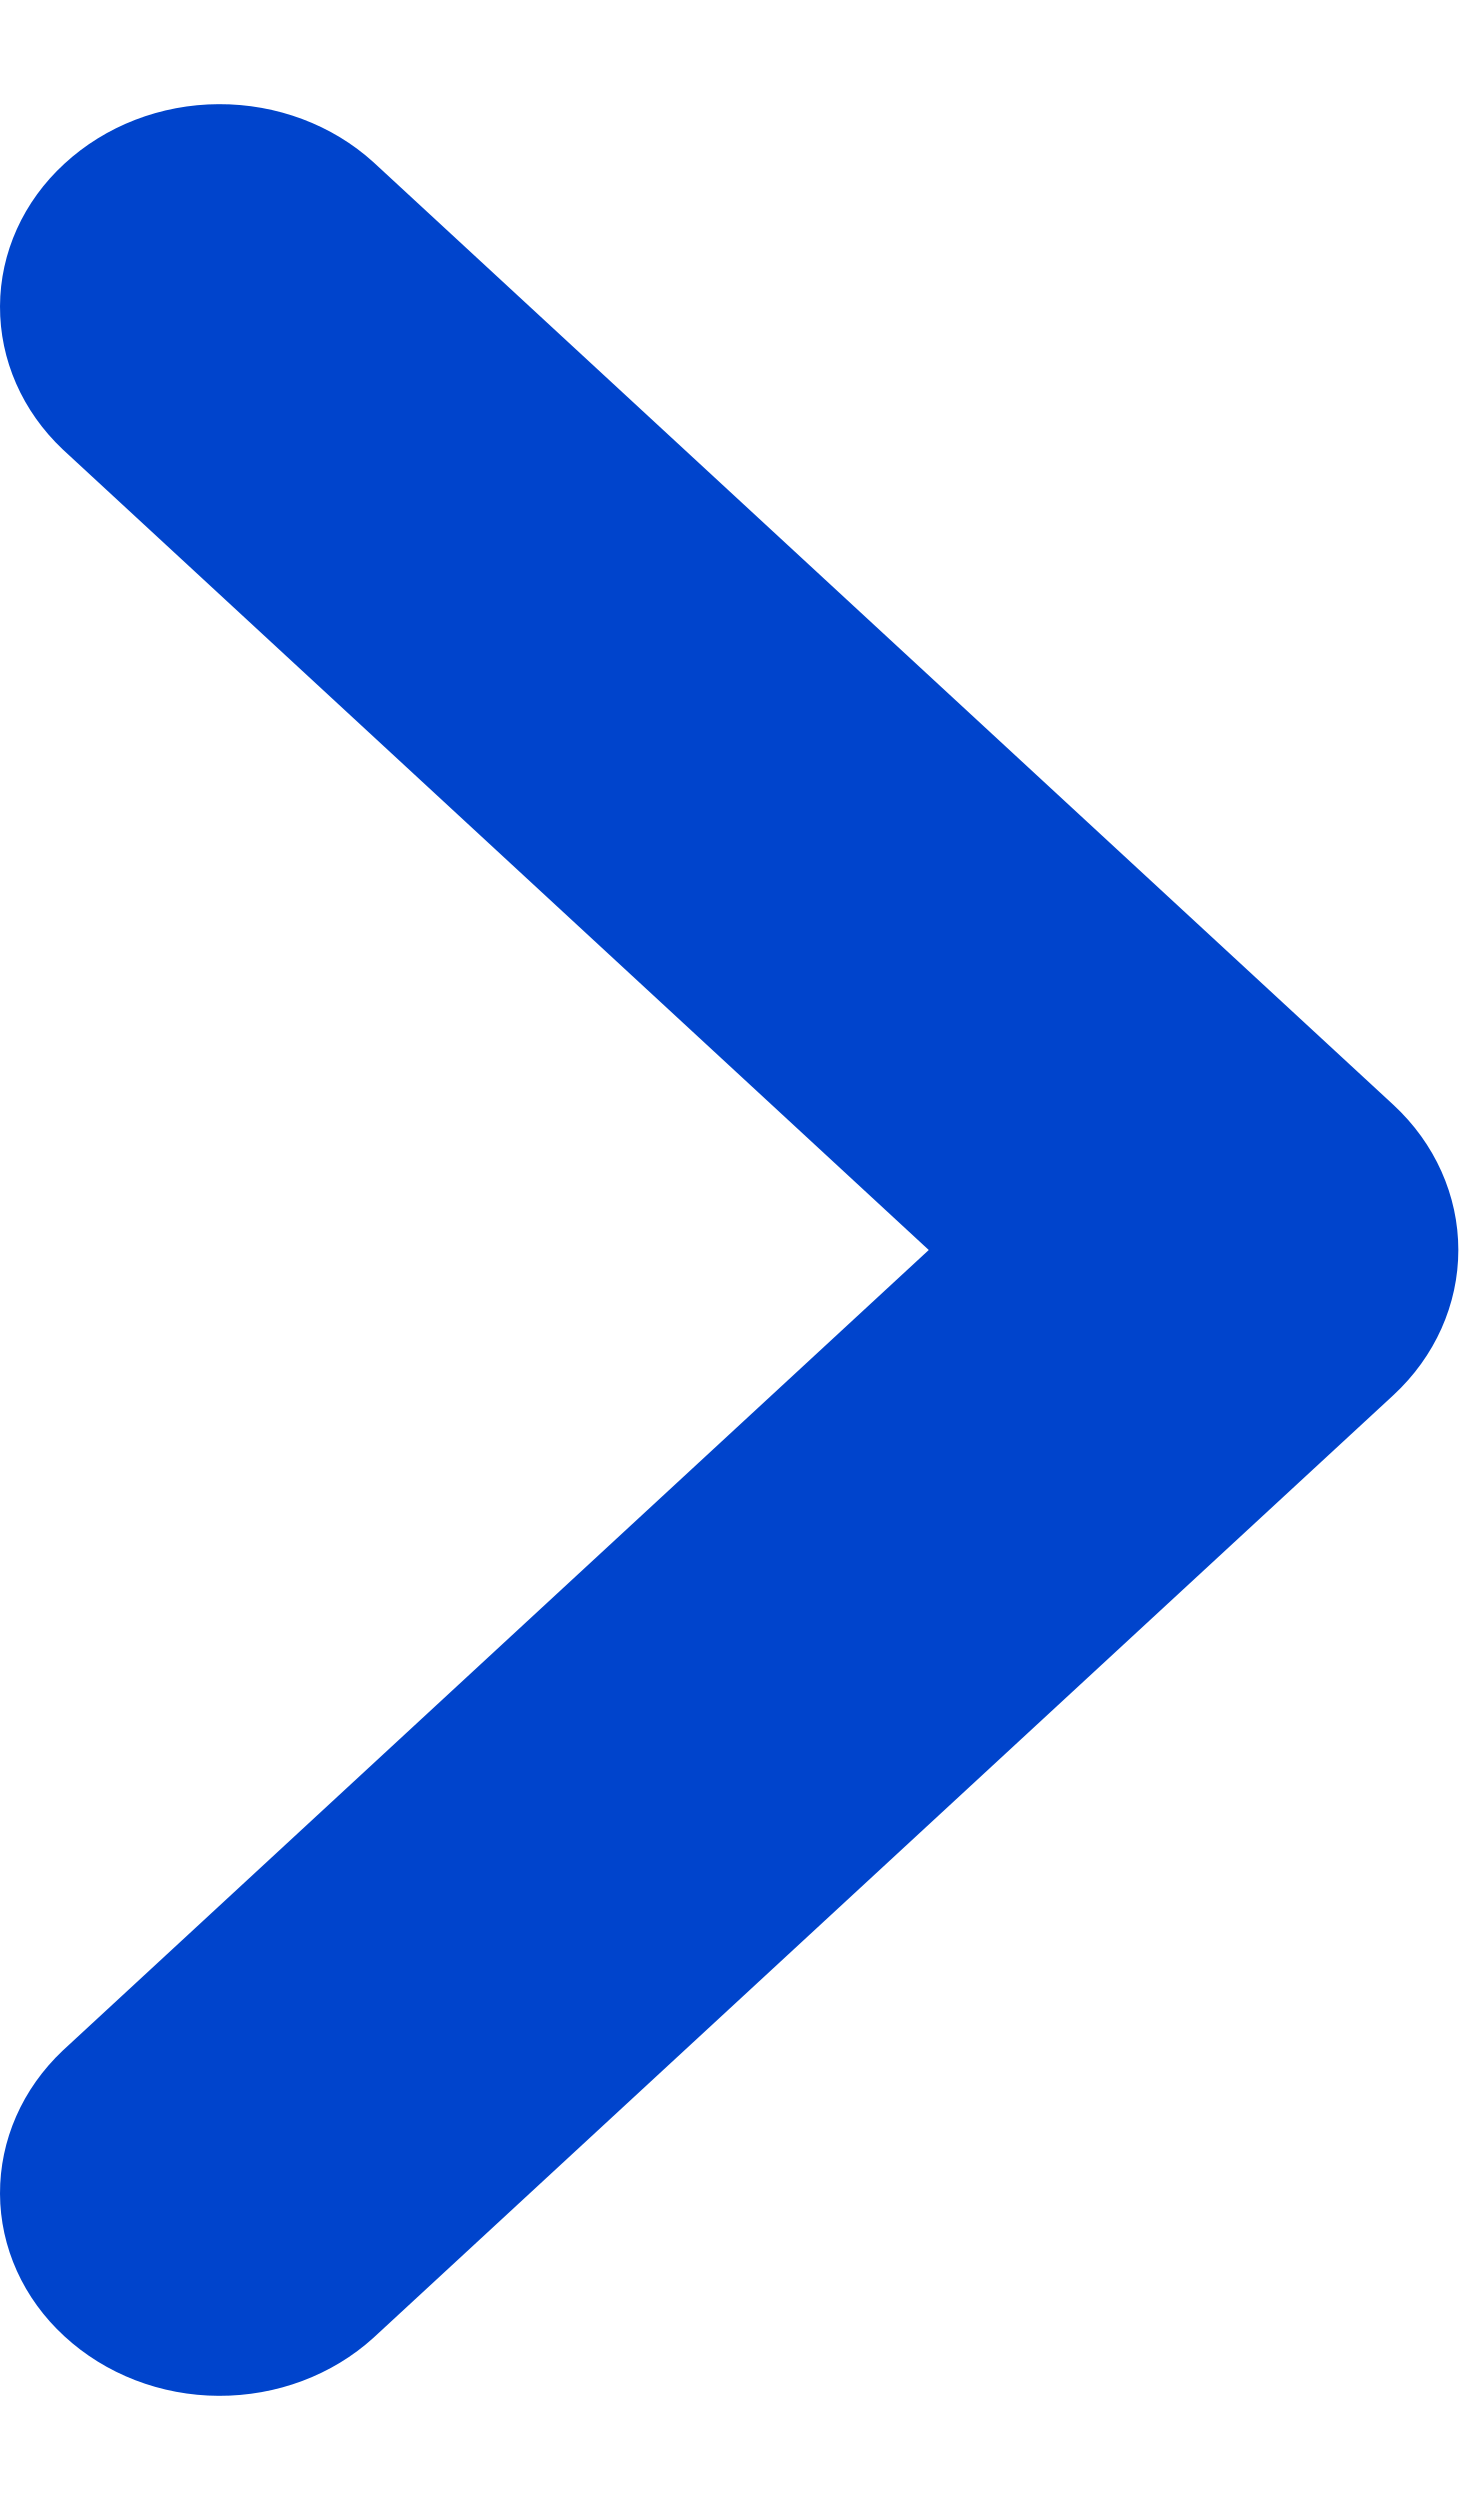
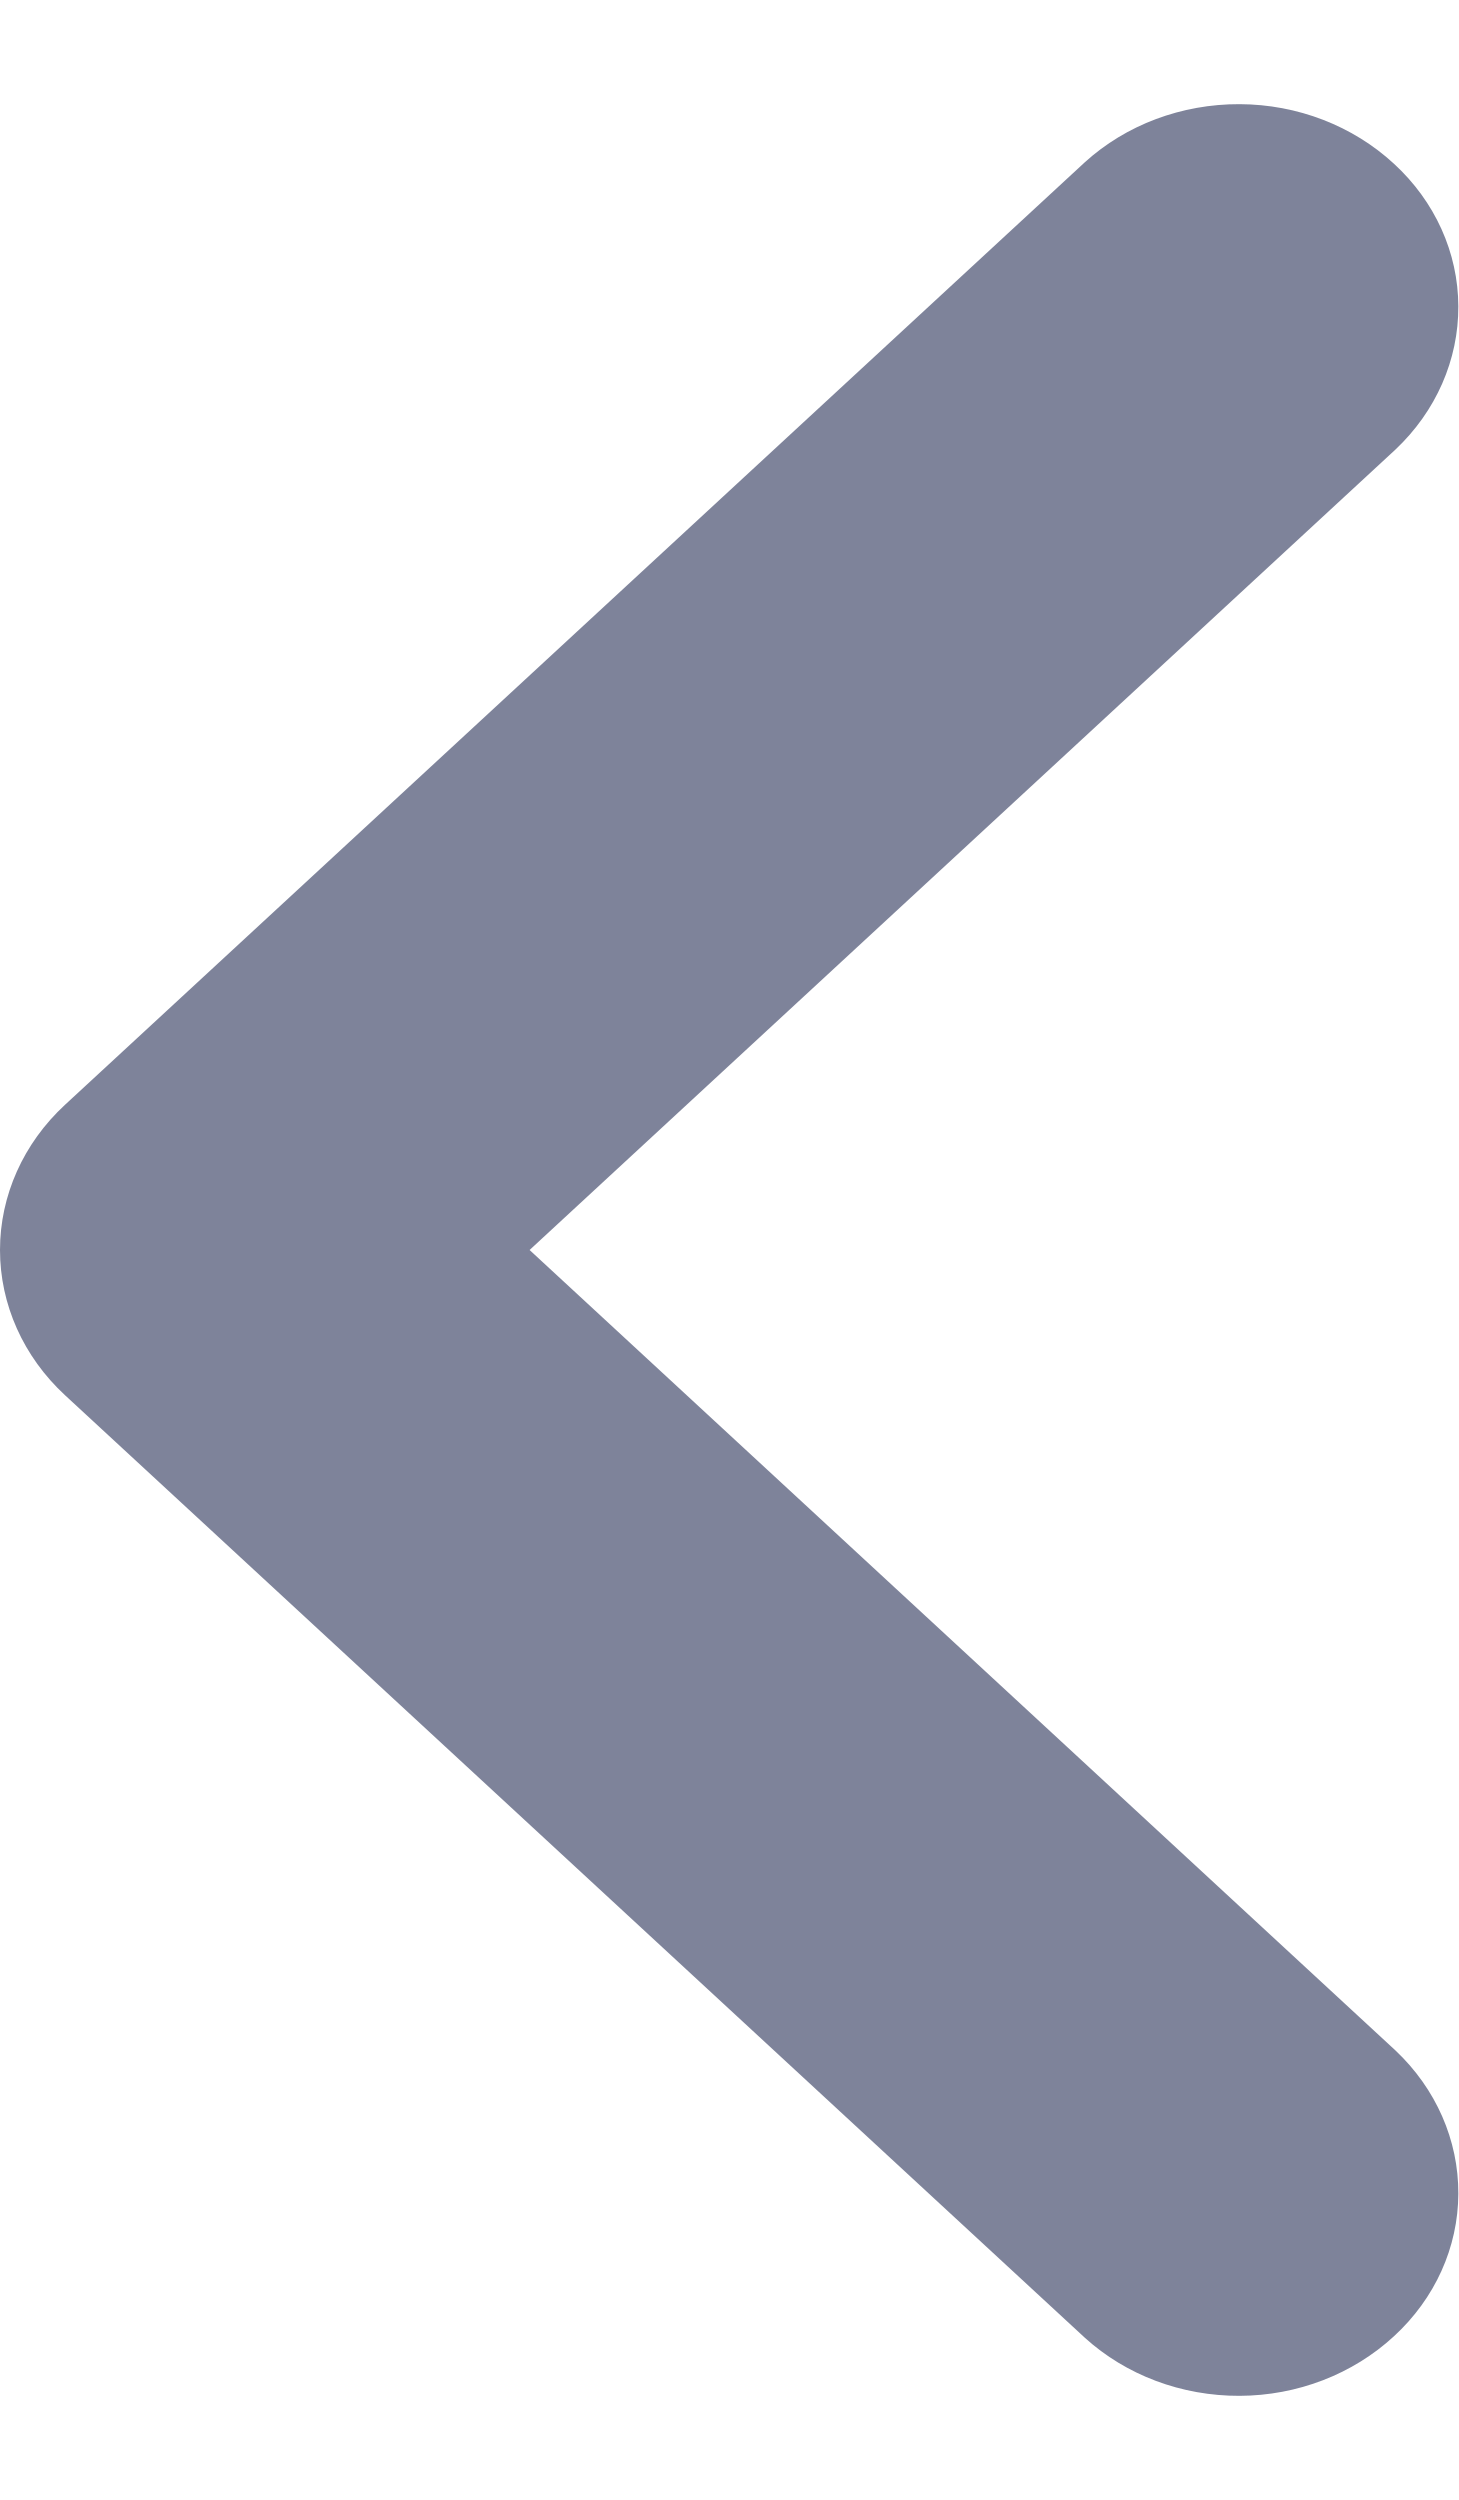
<svg xmlns="http://www.w3.org/2000/svg" width="7" height="12" viewBox="0 0 7 12" fill="none">
-   <path fill-rule="evenodd" clip-rule="evenodd" d="M6.688 5.303C6.888 5.488 7 5.739 7 6C7 6.261 6.888 6.512 6.688 6.697L1.793 11.221C1.595 11.401 1.328 11.501 1.05 11.5C0.772 11.499 0.506 11.396 0.309 11.214C0.112 11.033 0.001 10.787 1.3474e-05 10.53C-0.001 10.273 0.107 10.026 0.302 9.842L4.458 6L0.302 2.158C0.107 1.974 -0.001 1.727 1.3474e-05 1.47C0.001 1.213 0.112 0.967 0.309 0.786C0.506 0.604 0.772 0.501 1.05 0.5C1.328 0.499 1.595 0.599 1.793 0.779L6.688 5.303Z" fill="#0044CC" />
+   <path fill-rule="evenodd" clip-rule="evenodd" d="M0.312 5.303C0.112 5.488 0 5.739 0 6C0 6.261 0.112 6.512 0.312 6.697L5.207 11.221C5.405 11.401 5.672 11.501 5.95 11.5C6.228 11.499 6.494 11.396 6.691 11.214C6.888 11.033 6.999 10.787 7 10.53C7.001 10.273 6.893 10.026 6.698 9.842L2.542 6L6.698 2.158C6.893 1.974 7.001 1.727 7 1.47C6.999 1.213 6.888 0.967 6.691 0.786C6.494 0.604 6.228 0.501 5.95 0.5C5.672 0.499 5.405 0.599 5.207 0.779L0.312 5.303Z" fill="#7E839A" />
</svg>
